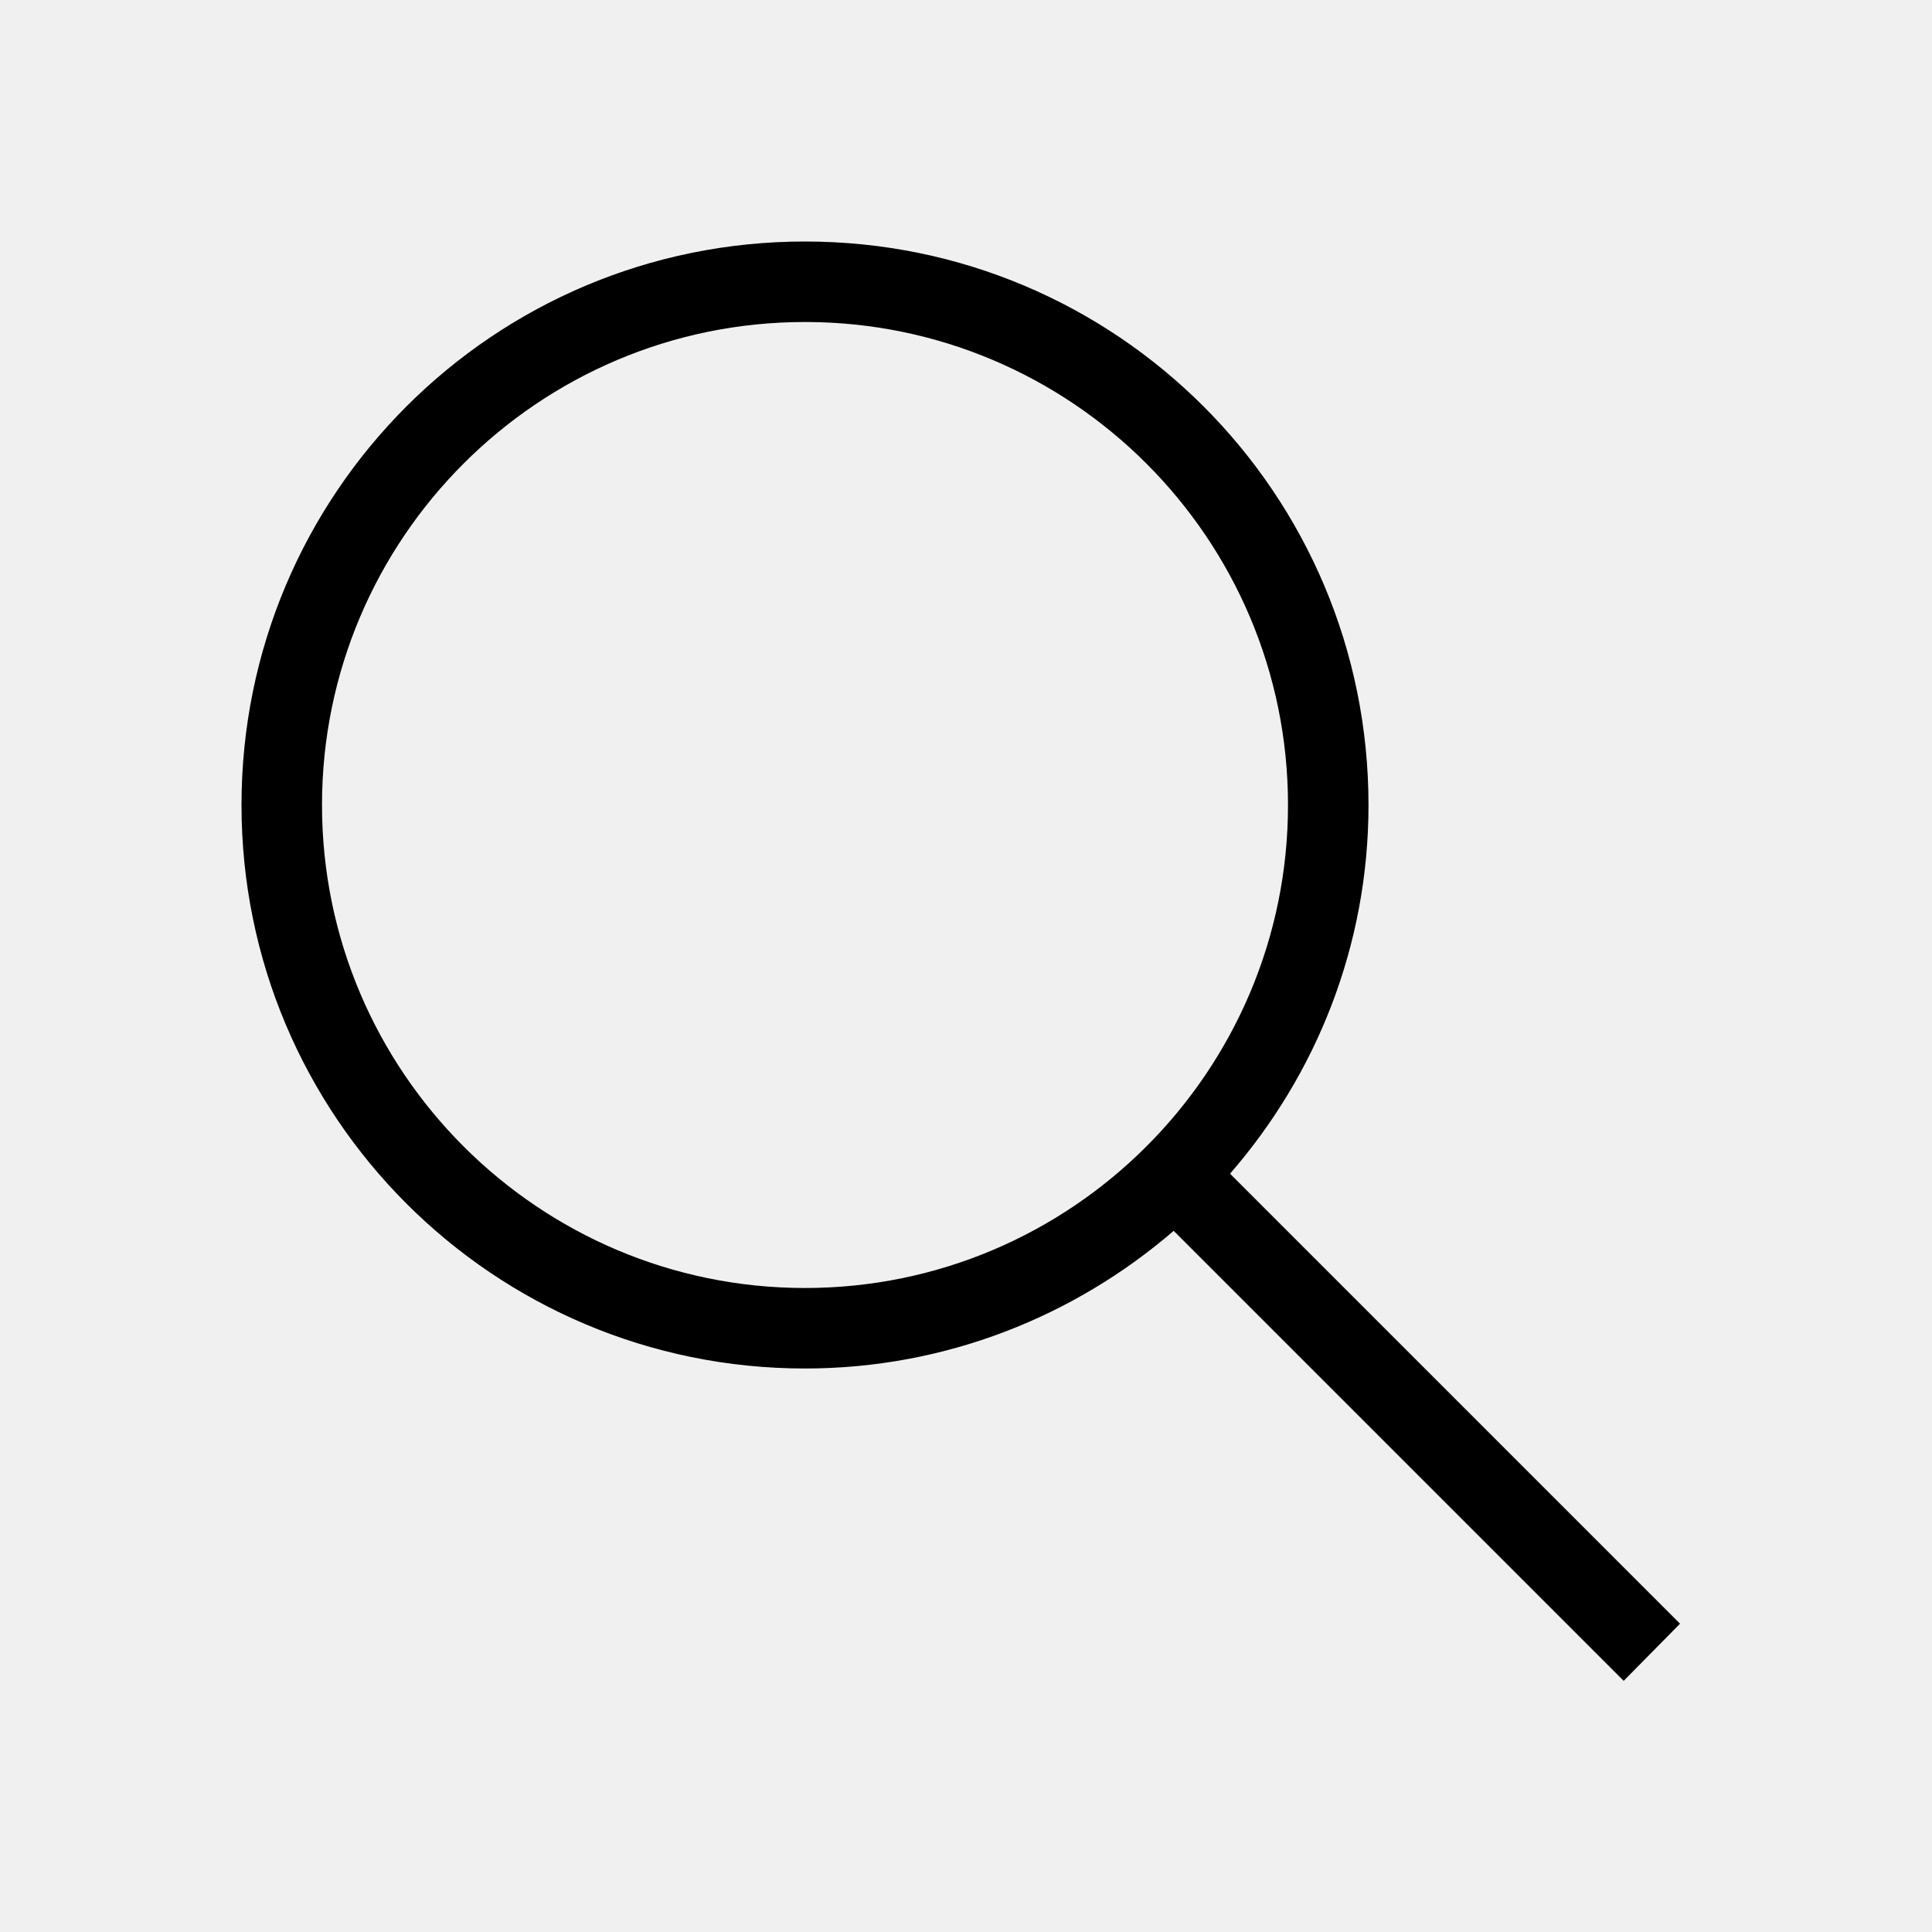
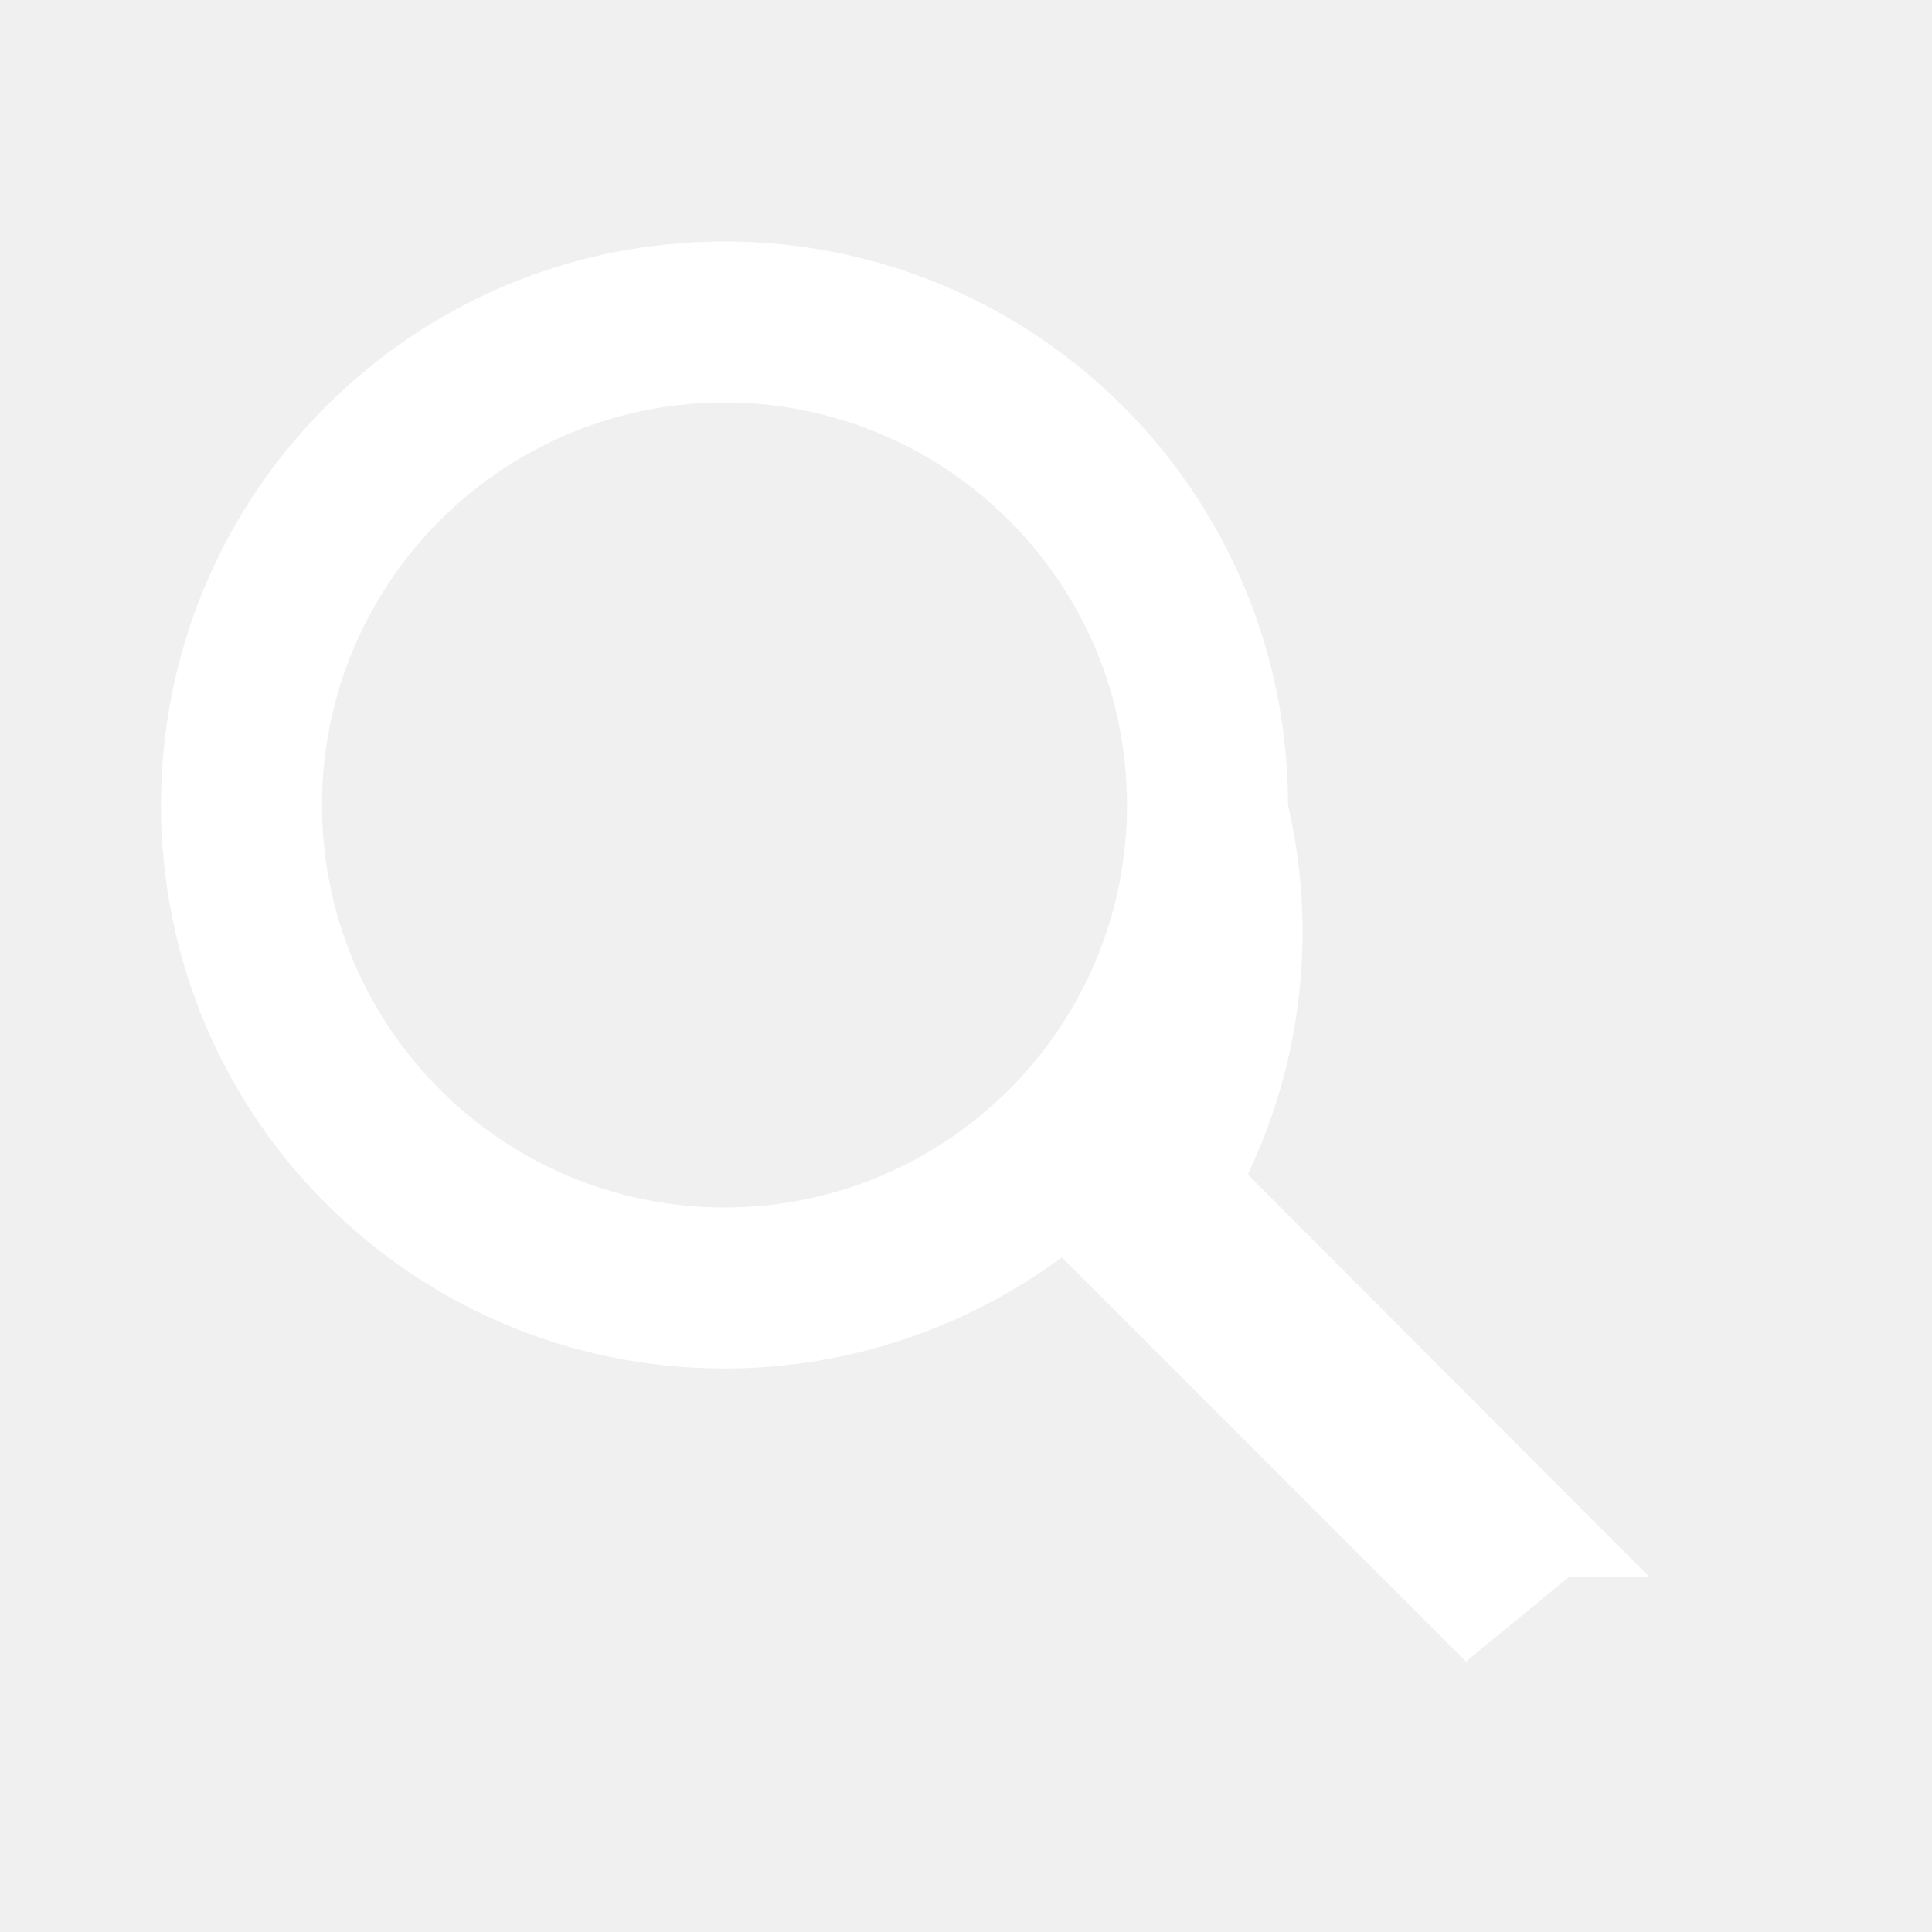
- <svg xmlns="http://www.w3.org/2000/svg" viewBox="0 0 24 24" preserveAspectRatio="xMidYMid meet" focusable="false" class="style-scope yt-icon" style="pointer-events: none; display: block; width: 100%; height: 100%;">
-   <g class="style-scope yt-icon">
-     <path d="M20.87,20.17l-5.59-5.59C16.35,13.35,17,11.75,17,10c0-3.87-3.13-7-7-7s-7,3.13-7,7s3.13,7,7,7c1.75,0,3.35-0.65,4.58-1.71 l5.59,5.59L20.87,20.17z M10,16c-3.31,0-6-2.69-6-6s2.69-6,6-6s6,2.69,6,6S13.31,16,10,16z" class="style-scope yt-icon" />
-   </g>
+ <svg xmlns="http://www.w3.org/2000/svg" viewBox="0 0 24 24" fill="none" focusable="false" aria-label="Search">
+   <path d="M20.49 19.59l-4.99-5A6.991 6.991 0 0016 10c0-3.87-3.13-7-7-7s-7 3.13-7 7 3.13 7 7 7c1.57 0 3.02-.52 4.19-1.38l5.02 5.02 1.28-1.05zM4 10c0-2.76 2.24-5 5-5s5 2.24 5 5-2.24 5-5 5-5-2.24-5-5z" fill="#ffffff" />
</svg>
